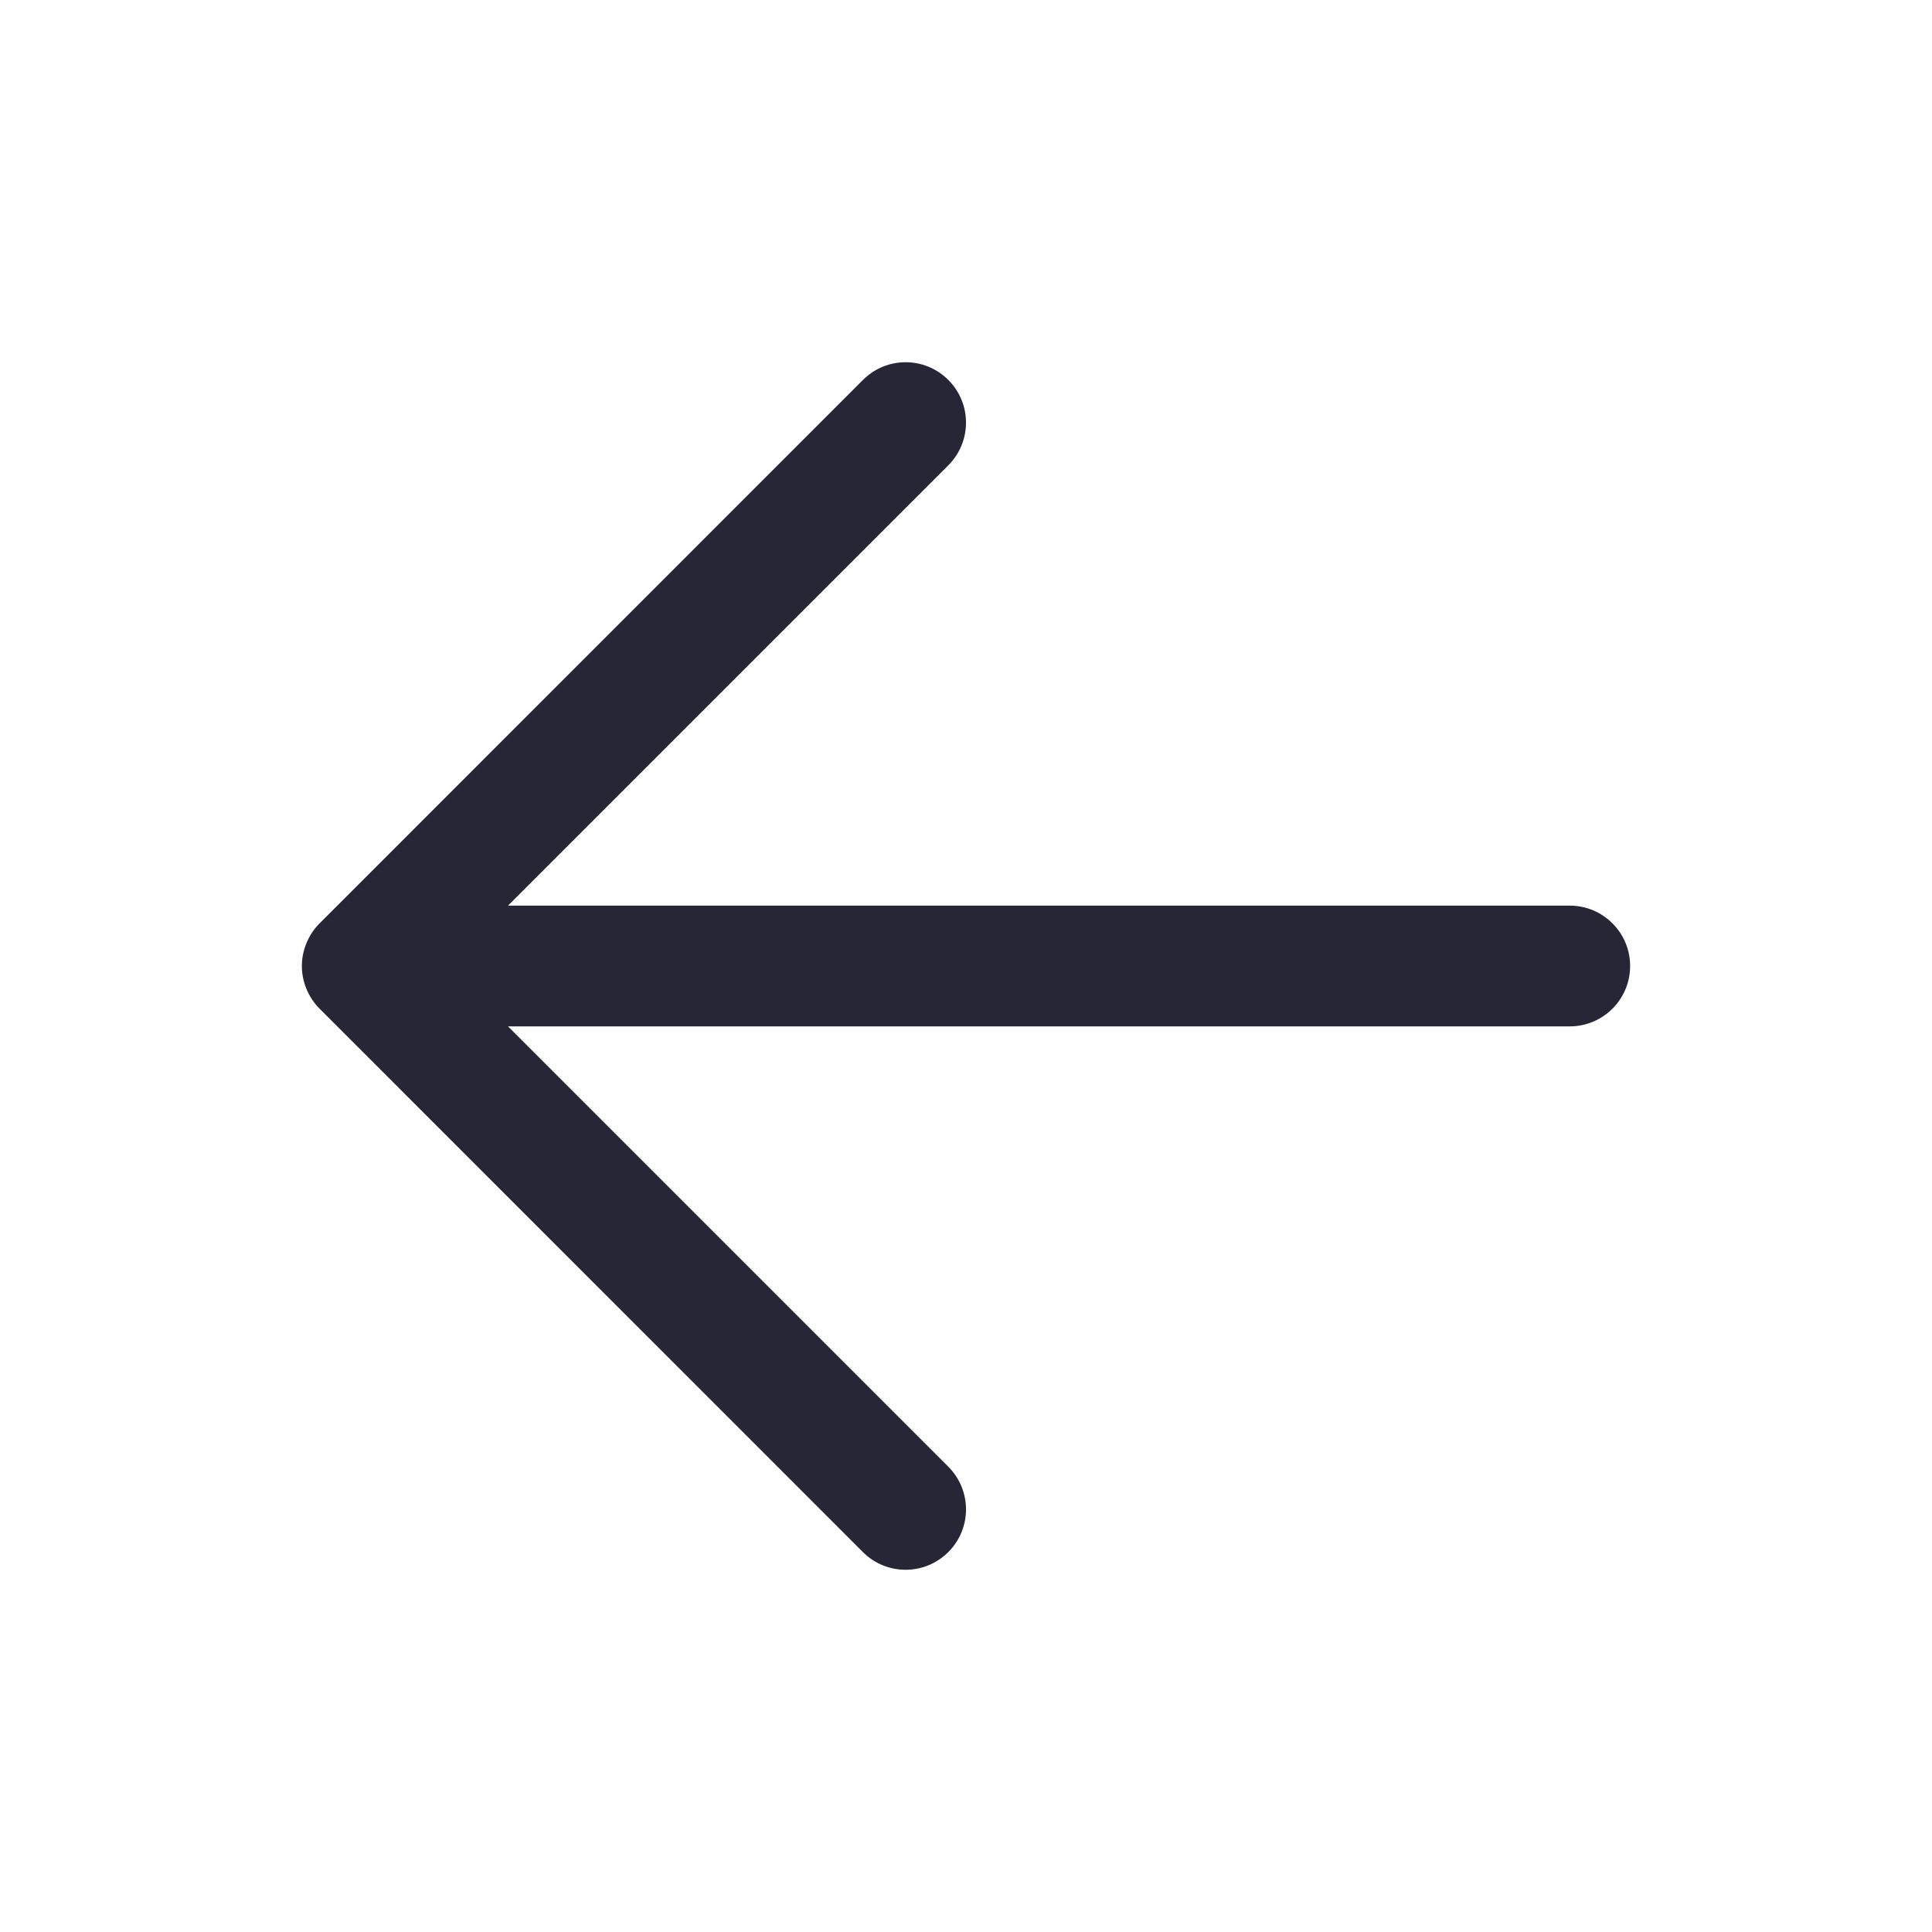
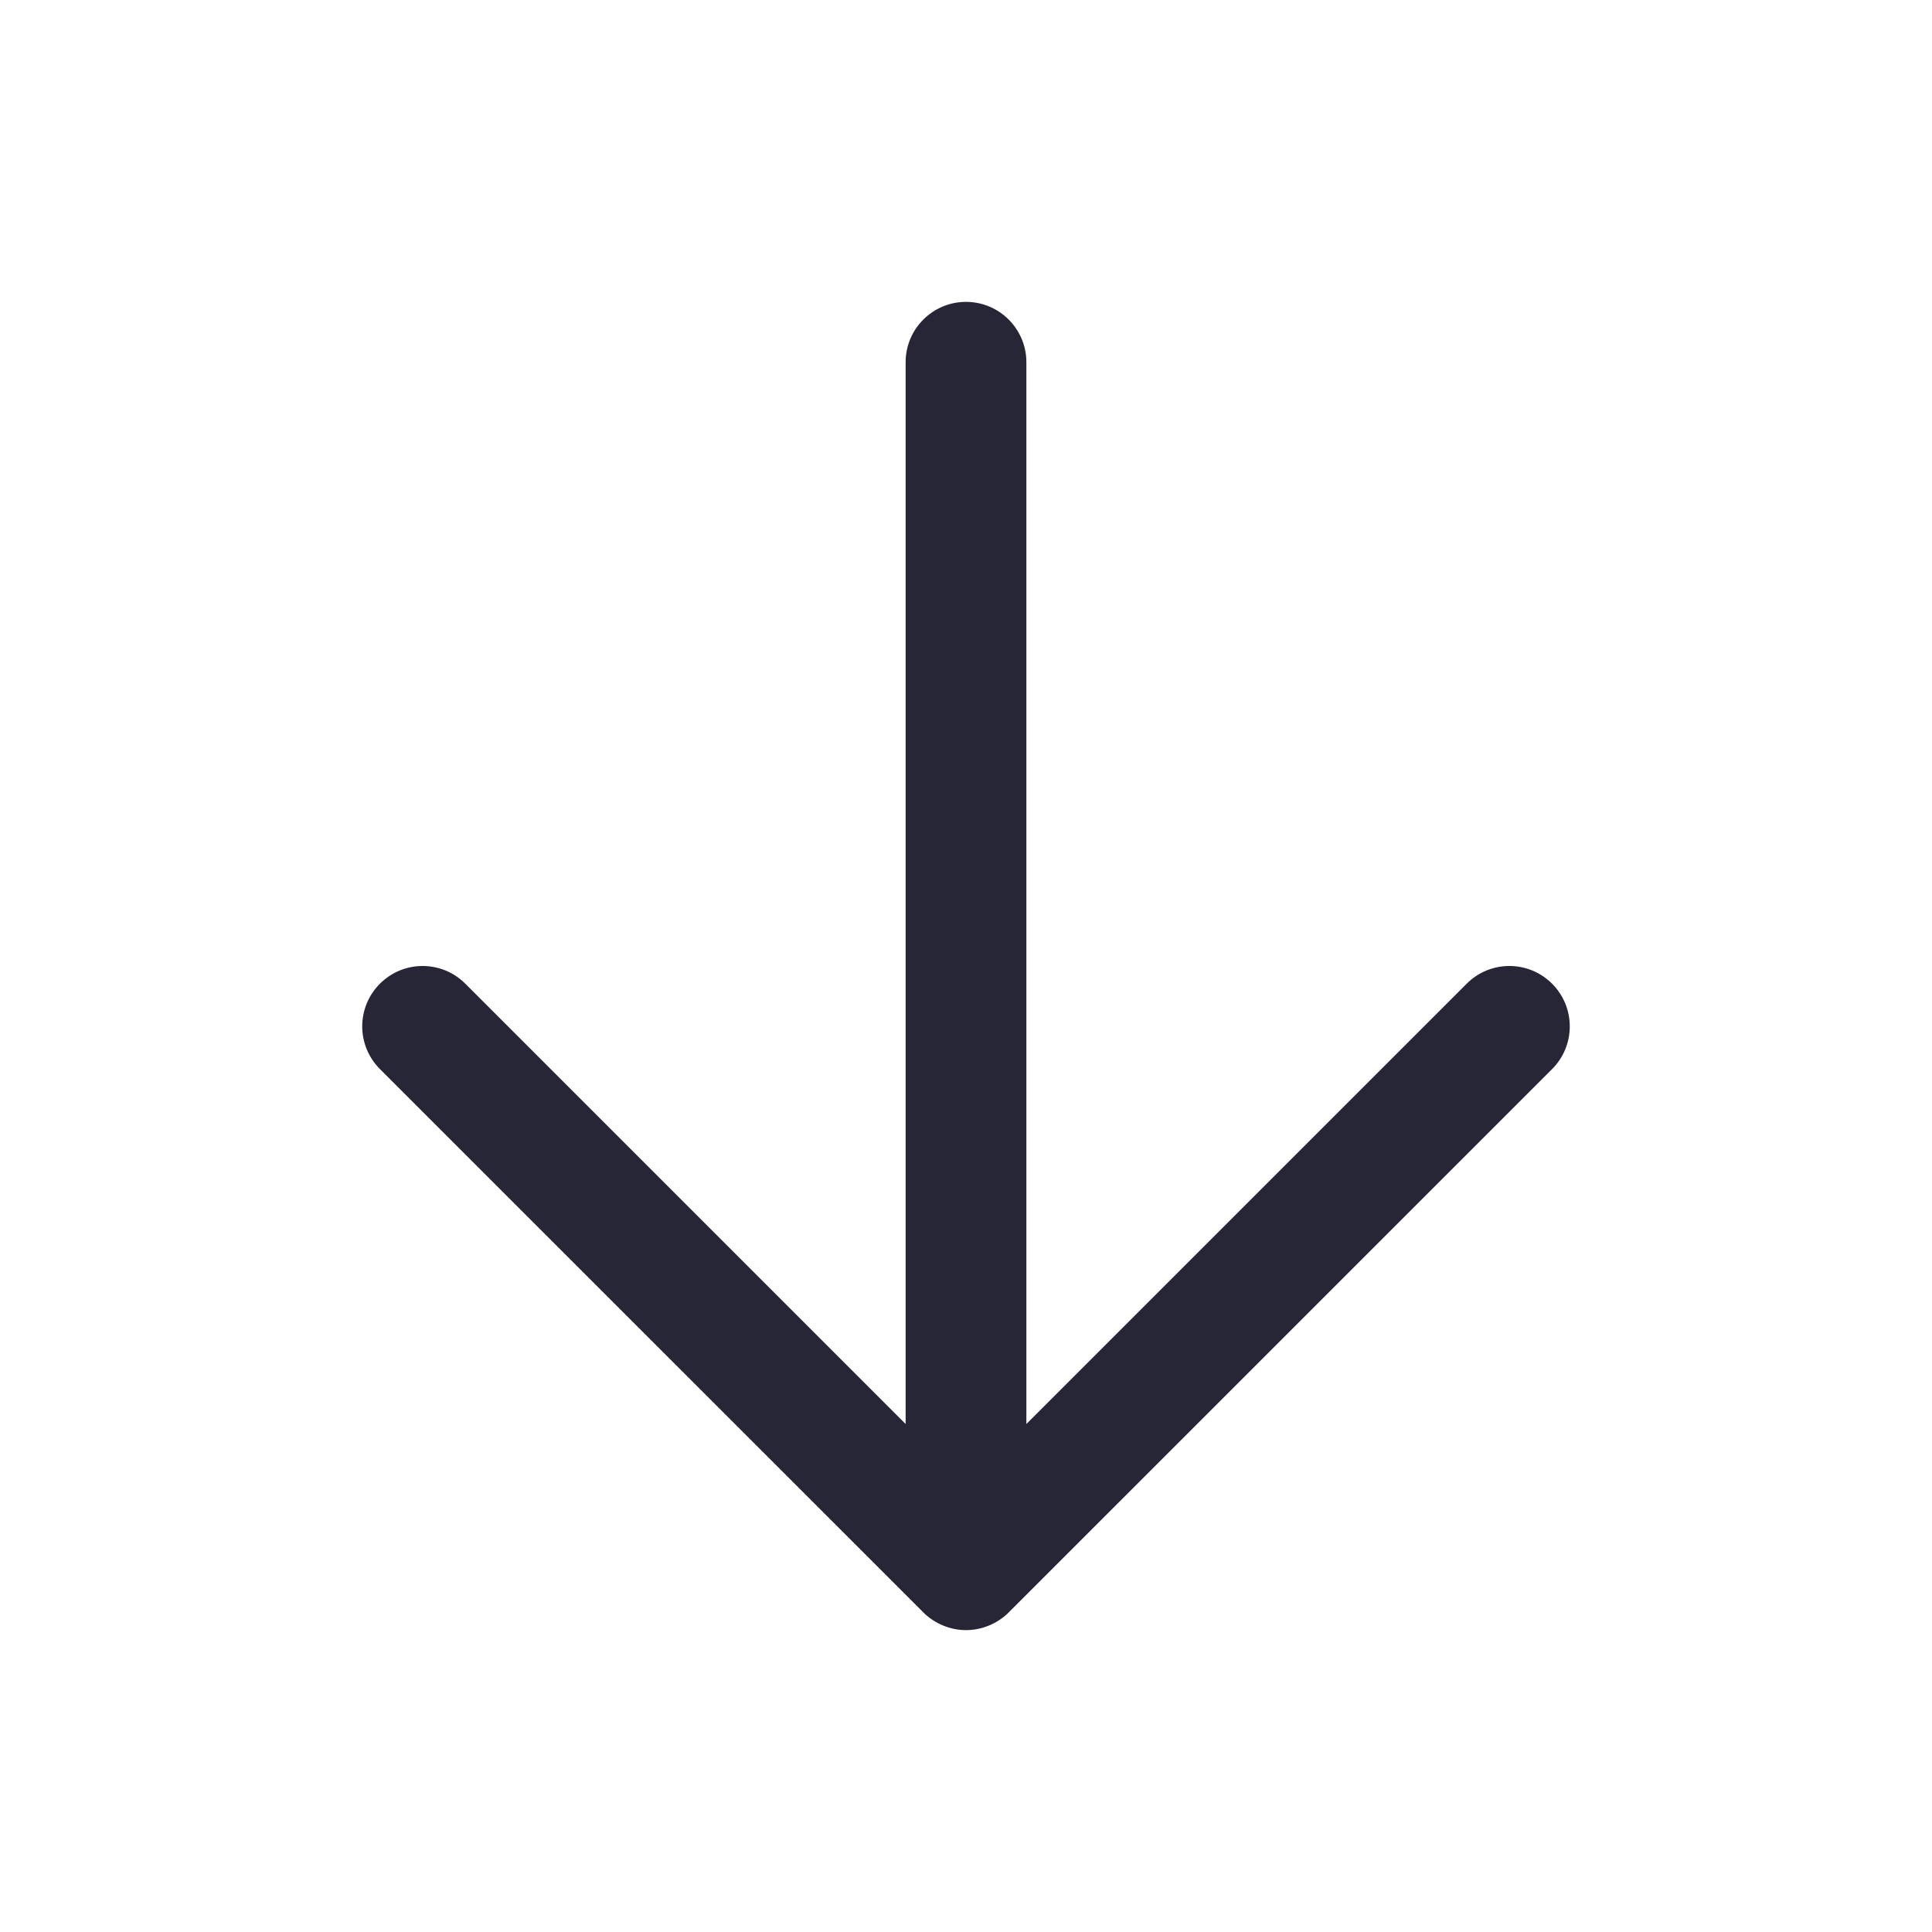
<svg xmlns="http://www.w3.org/2000/svg" version="1.1" width="200" height="200" viewBox="0 0 200 200">
  <defs>
    <style type="text/css">
@font-face {
  font-family: "ifont";
  src: url("//at.alicdn.com/t/font_1442373896_4754455.eot?#iefix") format("embedded-opentype"), url("//at.alicdn.com/t/font_1442373896_4754455.woff") format("woff"), url("//at.alicdn.com/t/font_1442373896_4754455.ttf") format("truetype"), url("//at.alicdn.com/t/font_1442373896_4754455.svg#ifont") format("svg");
}

</style>
  </defs>
  <g class="transform-group">
    <g transform="scale(0.1953125, 0.1953125)">
-       <path d="M502.623 822.626c12.513-12.513 12.513-32.735 0-45.248l-233.376-233.376h562.752c17.665 0 32.001-14.336 32.001-32.001s-14.336-32.001-32.001-32.001h-562.752l233.376-233.376c12.513-12.513 12.513-32.735 0-45.248s-32.735-12.513-45.248 0l-287.969 288.001c-2.976 2.943-5.312 6.495-6.944 10.431-1.632 3.872-2.463 8.032-2.463 12.193 0 4.159 0.833 8.321 2.463 12.224 1.632 3.936 3.968 7.455 6.944 10.431l287.969 288.001c12.513 12.48 32.737 12.48 45.248-0.031z" fill="#272636" />
+       <path d="M822.625 521.377c-12.513-12.513-32.735-12.513-45.248 0L544.001 754.753 544.001 192c0-17.665-14.336-32.001-32.001-32.001s-32.001 14.336-32.001 32.001l0 562.753L246.623 521.377c-12.513-12.513-32.735-12.513-45.248 0s-12.513 32.735 0 45.248l288.001 287.968c2.943 2.976 6.495 5.312 10.431 6.944 3.872 1.632 8.032 2.463 12.193 2.463 4.159 0 8.321-0.833 12.224-2.463 3.936-1.632 7.455-3.968 10.431-6.944l288.001-287.968C835.136 554.112 835.136 533.888 822.625 521.377z" fill="#272636" />
    </g>
  </g>
</svg>
